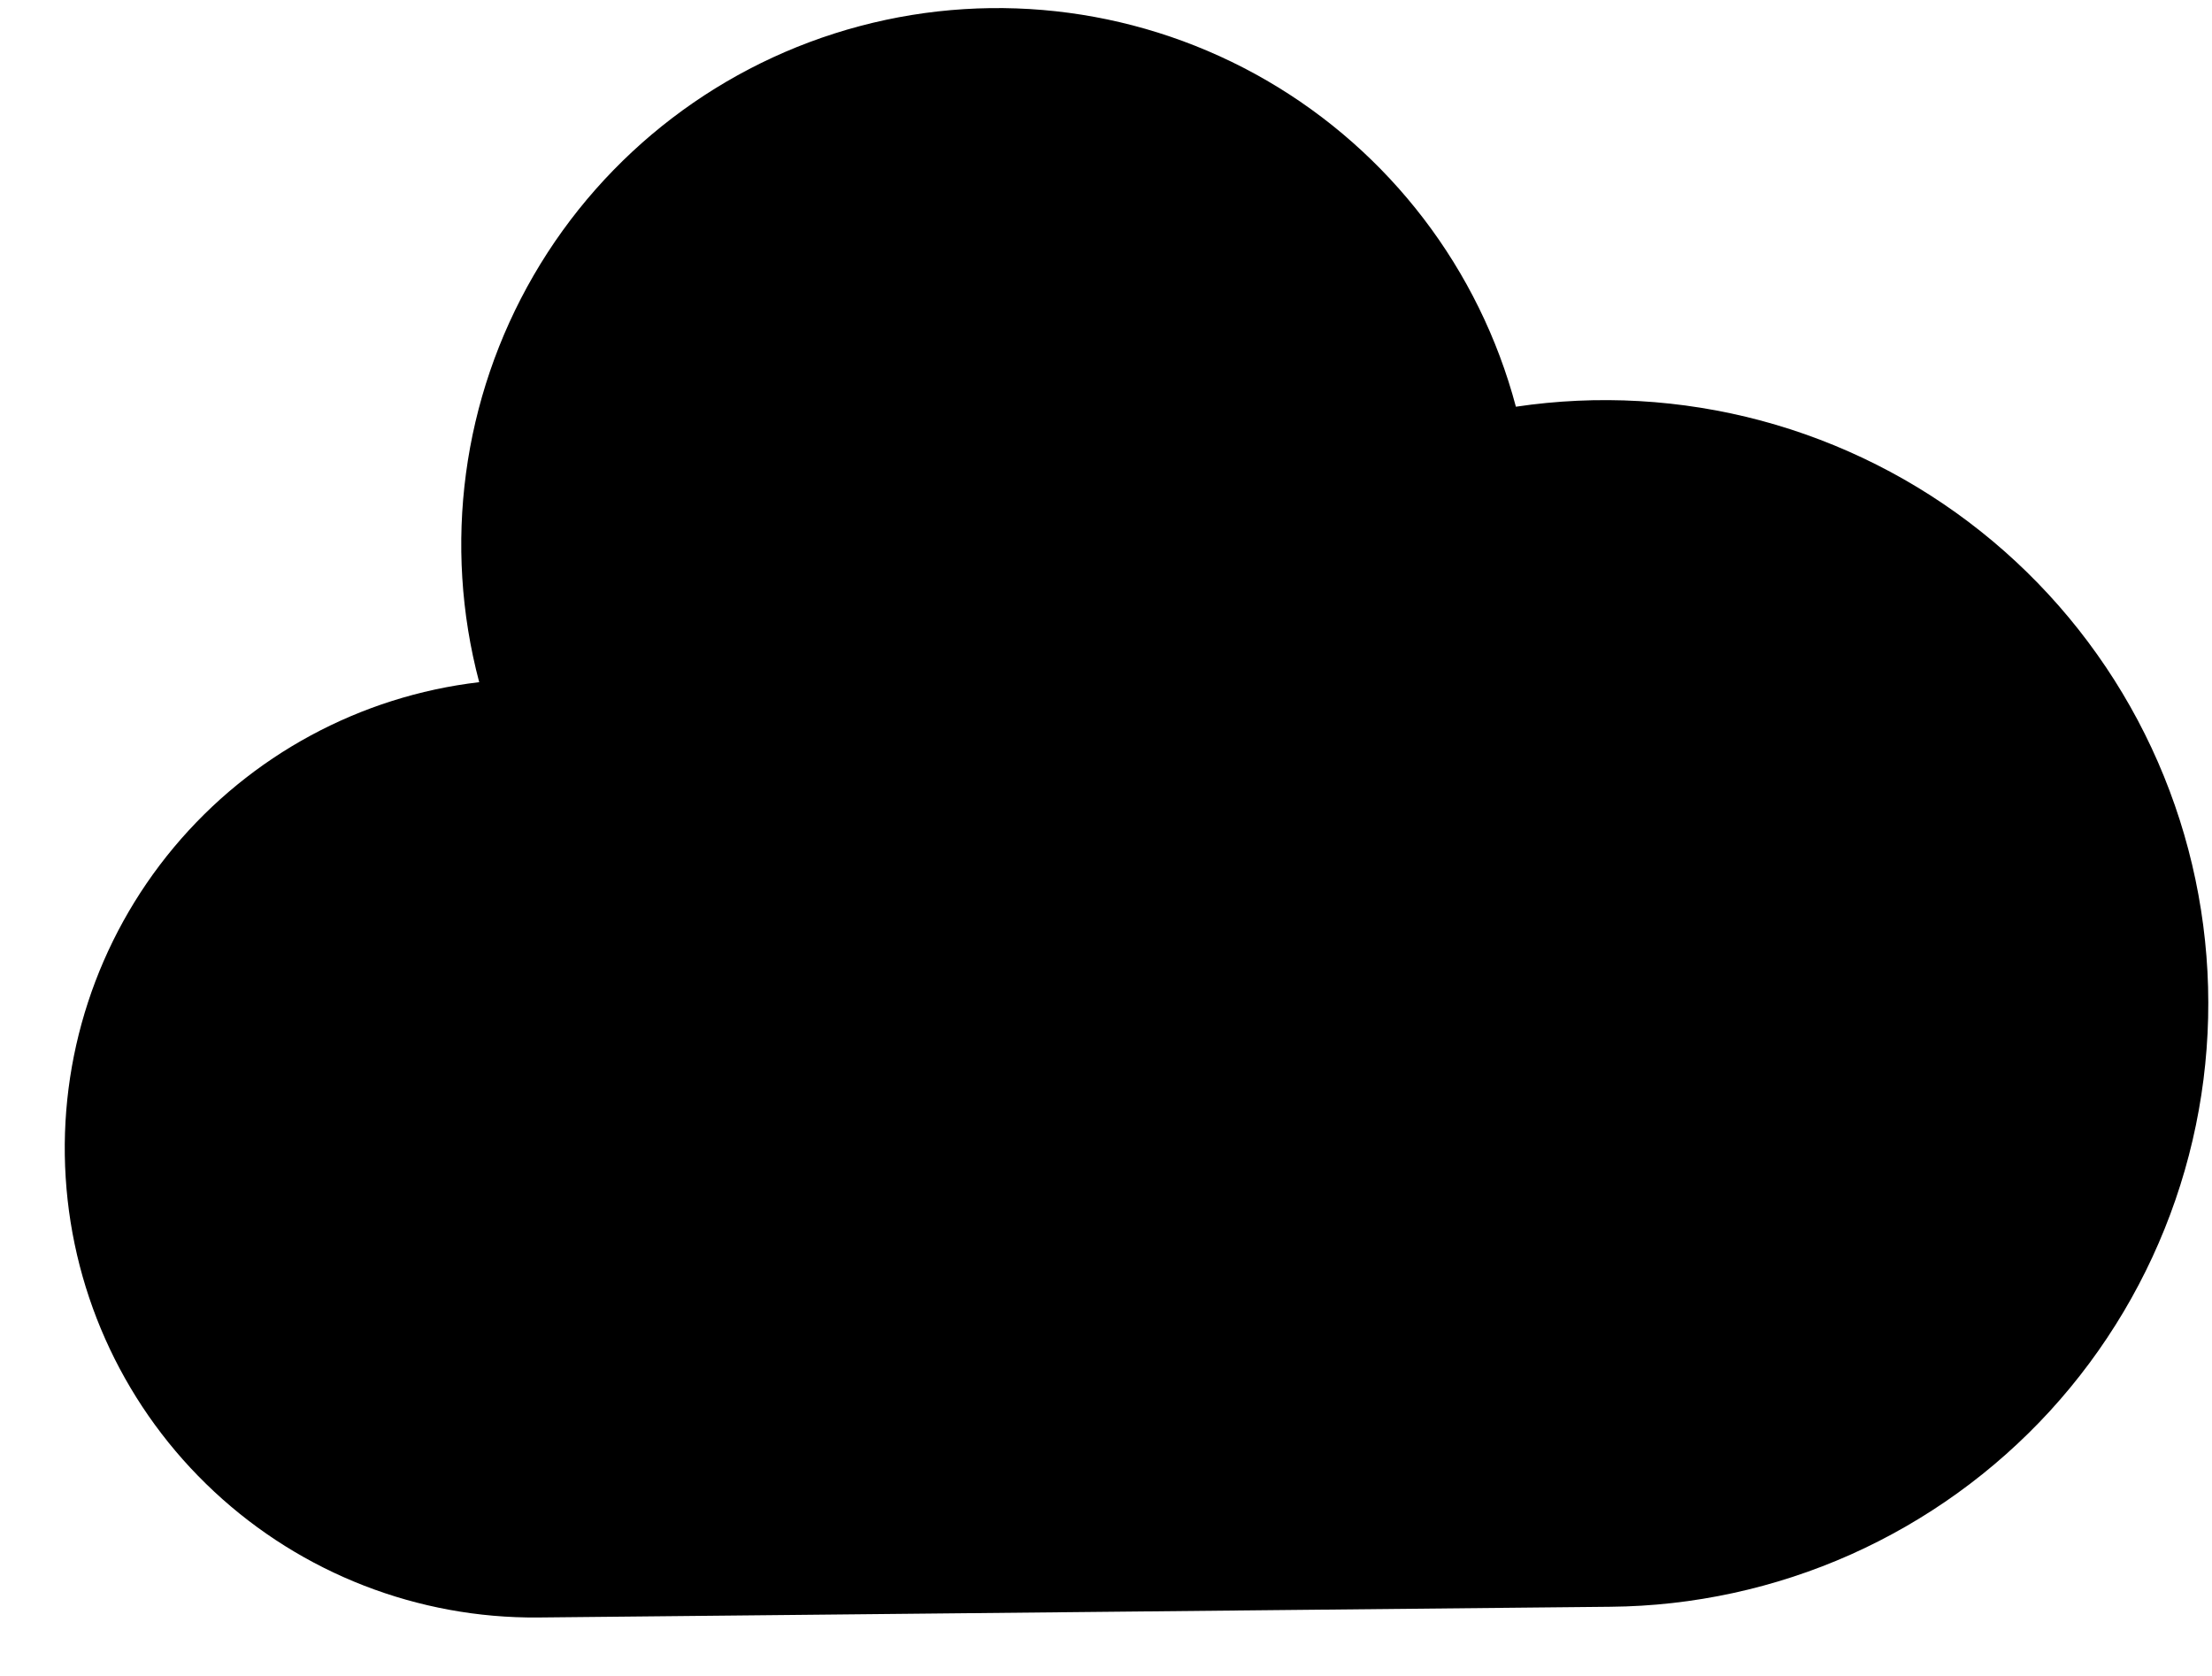
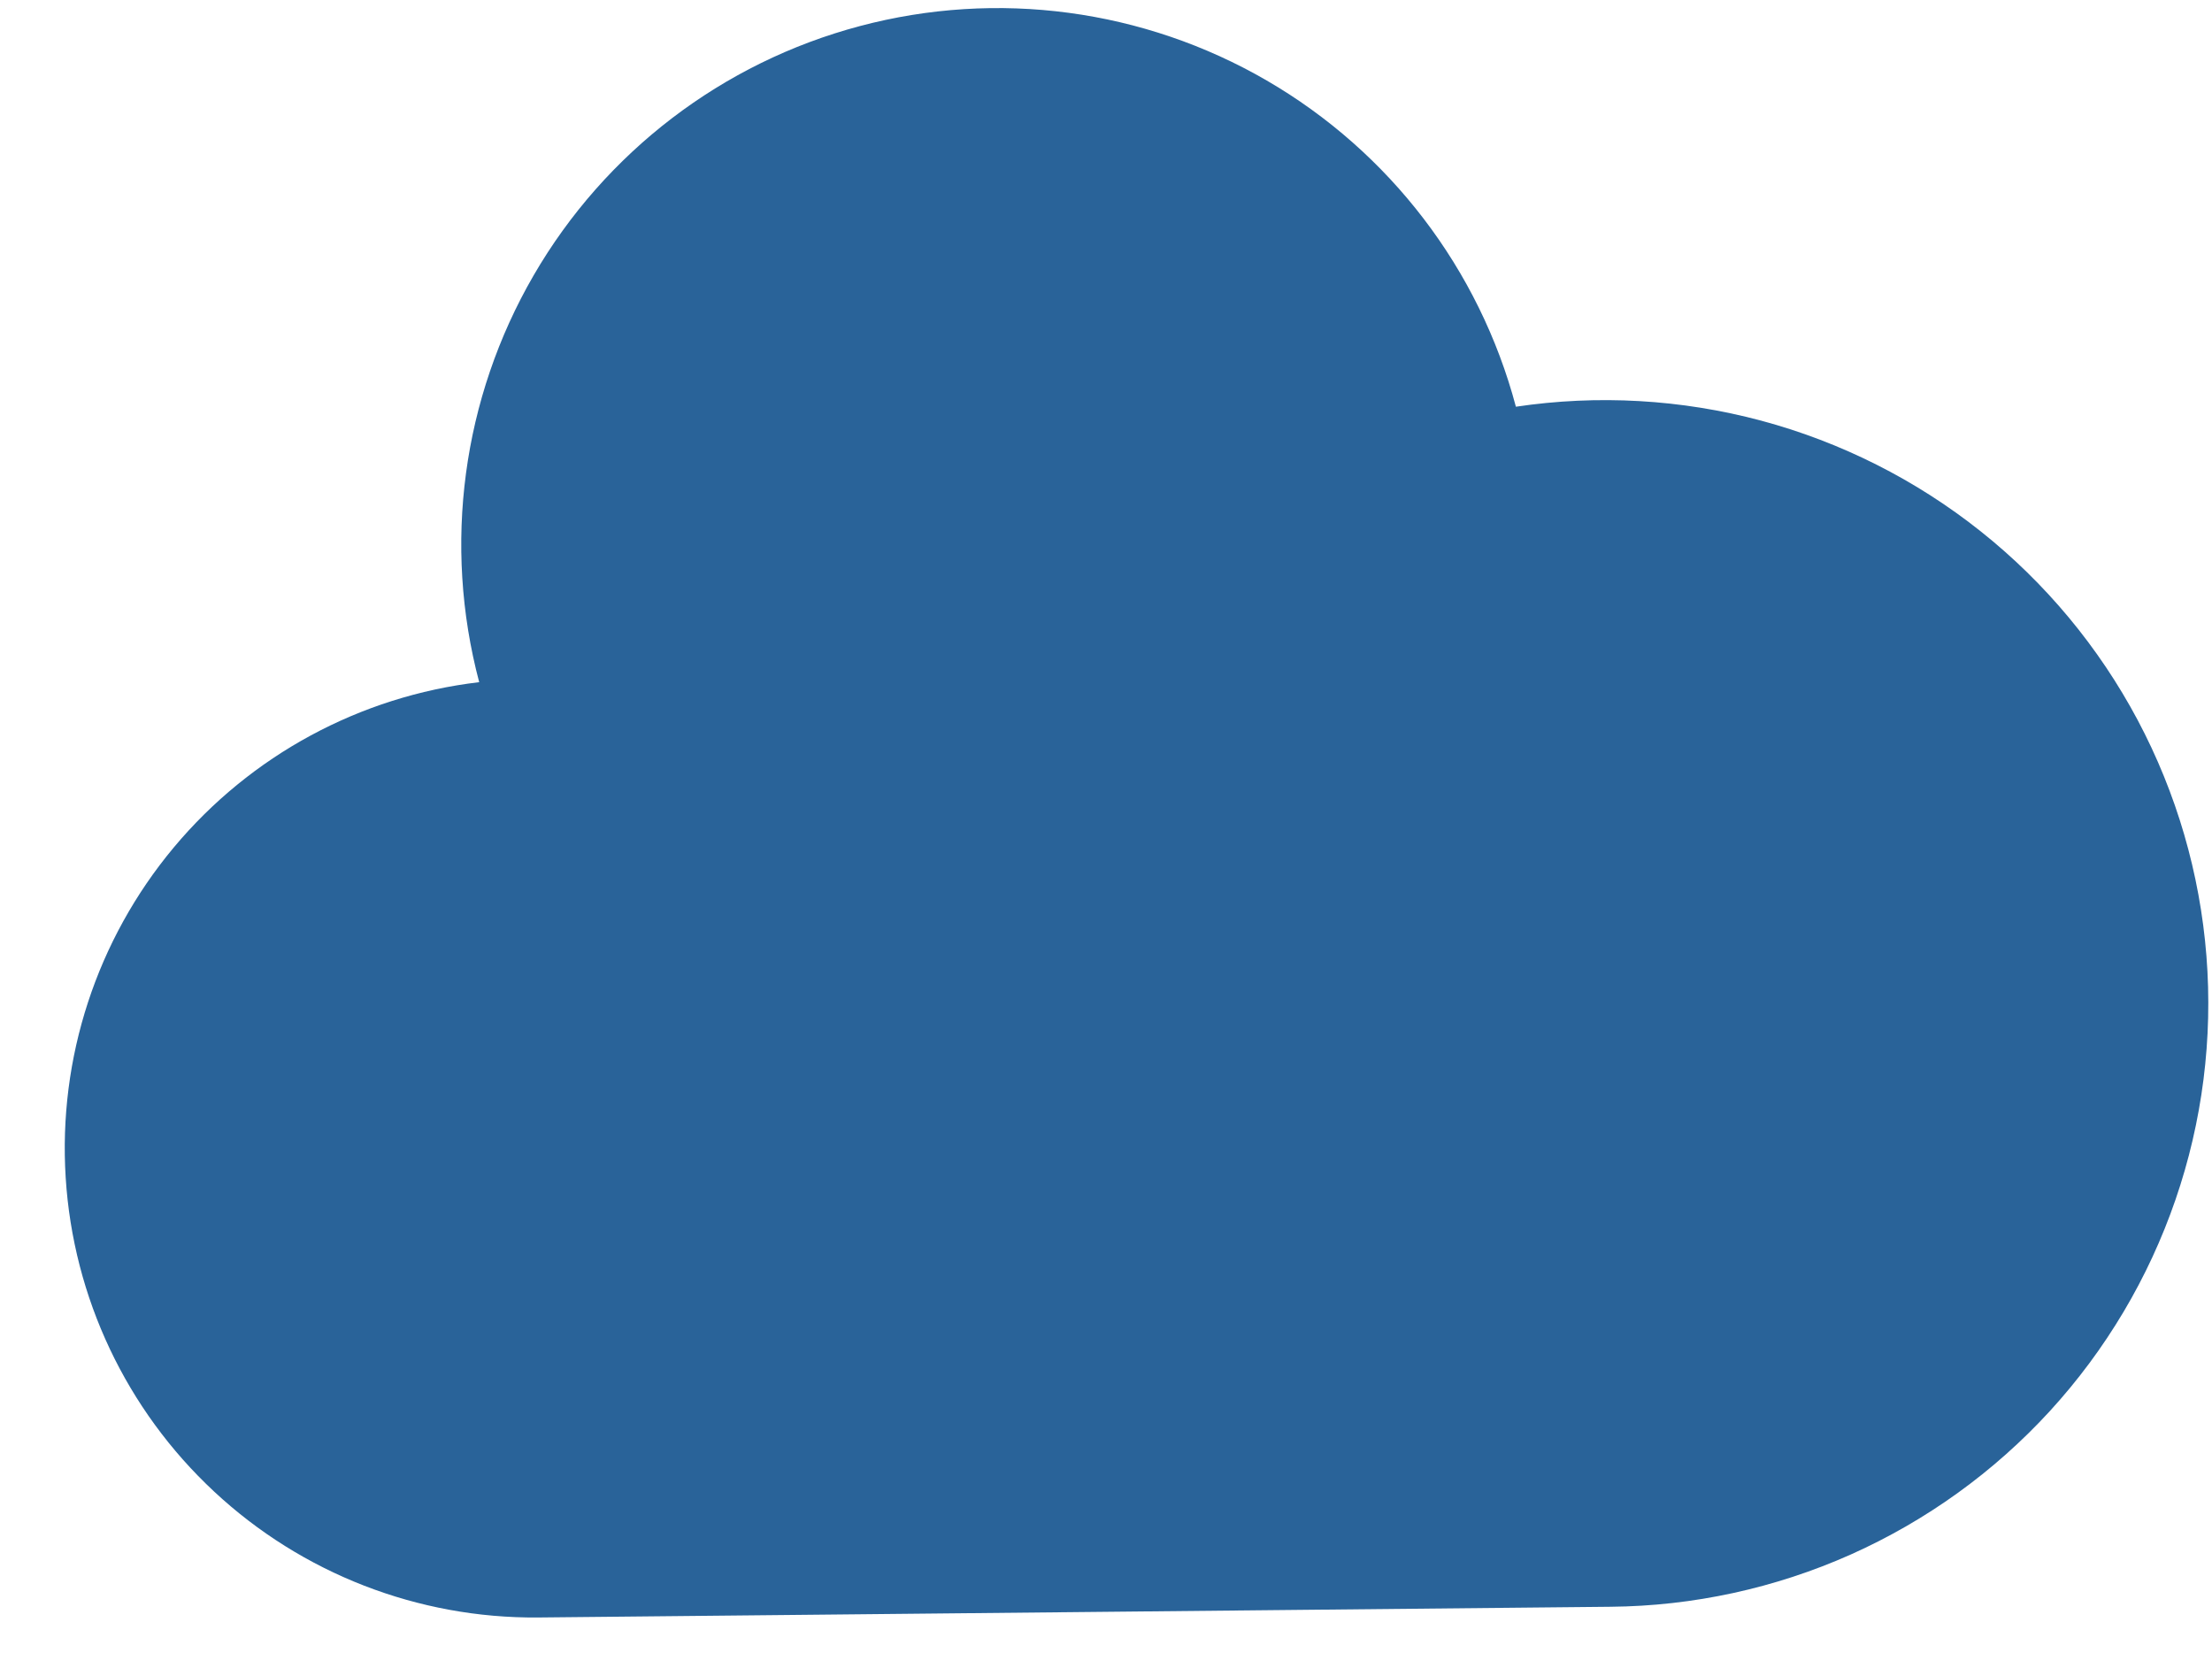
<svg xmlns="http://www.w3.org/2000/svg" width="33" height="25" viewBox="0 0 33 25" fill="none">
-   <path d="M8.027 24.128C6.236 24.143 4.507 23.472 3.196 22.251C1.885 21.031 1.092 19.355 0.98 17.567C0.867 15.78 1.444 14.017 2.592 12.642C3.74 11.267 5.371 10.385 7.149 10.176C6.605 8.125 6.897 5.942 7.962 4.106C9.027 2.271 10.777 0.933 12.828 0.389C14.879 -0.156 17.062 0.136 18.898 1.201C20.733 2.266 22.07 4.016 22.615 6.067C23.836 5.885 25.082 5.956 26.275 6.275C27.467 6.595 28.581 7.156 29.548 7.925C30.514 8.693 31.312 9.652 31.892 10.743C32.471 11.833 32.82 13.03 32.917 14.261C33.014 15.492 32.857 16.73 32.455 17.897C32.053 19.065 31.416 20.137 30.582 21.048C29.748 21.958 28.735 22.687 27.608 23.19C26.48 23.692 25.261 23.957 24.026 23.968L8.027 24.128Z" fill="currentColor" />
+   <path d="M8.027 24.128C6.236 24.143 4.507 23.472 3.196 22.251C1.885 21.031 1.092 19.355 0.98 17.567C0.867 15.78 1.444 14.017 2.592 12.642C3.74 11.267 5.371 10.385 7.149 10.176C6.605 8.125 6.897 5.942 7.962 4.106C9.027 2.271 10.777 0.933 12.828 0.389C14.879 -0.156 17.062 0.136 18.898 1.201C20.733 2.266 22.07 4.016 22.615 6.067C23.836 5.885 25.082 5.956 26.275 6.275C27.467 6.595 28.581 7.156 29.548 7.925C30.514 8.693 31.312 9.652 31.892 10.743C32.471 11.833 32.82 13.03 32.917 14.261C33.014 15.492 32.857 16.73 32.455 17.897C32.053 19.065 31.416 20.137 30.582 21.048C29.748 21.958 28.735 22.687 27.608 23.19C26.48 23.692 25.261 23.957 24.026 23.968L8.027 24.128Z" fill="#296399" />
</svg>
